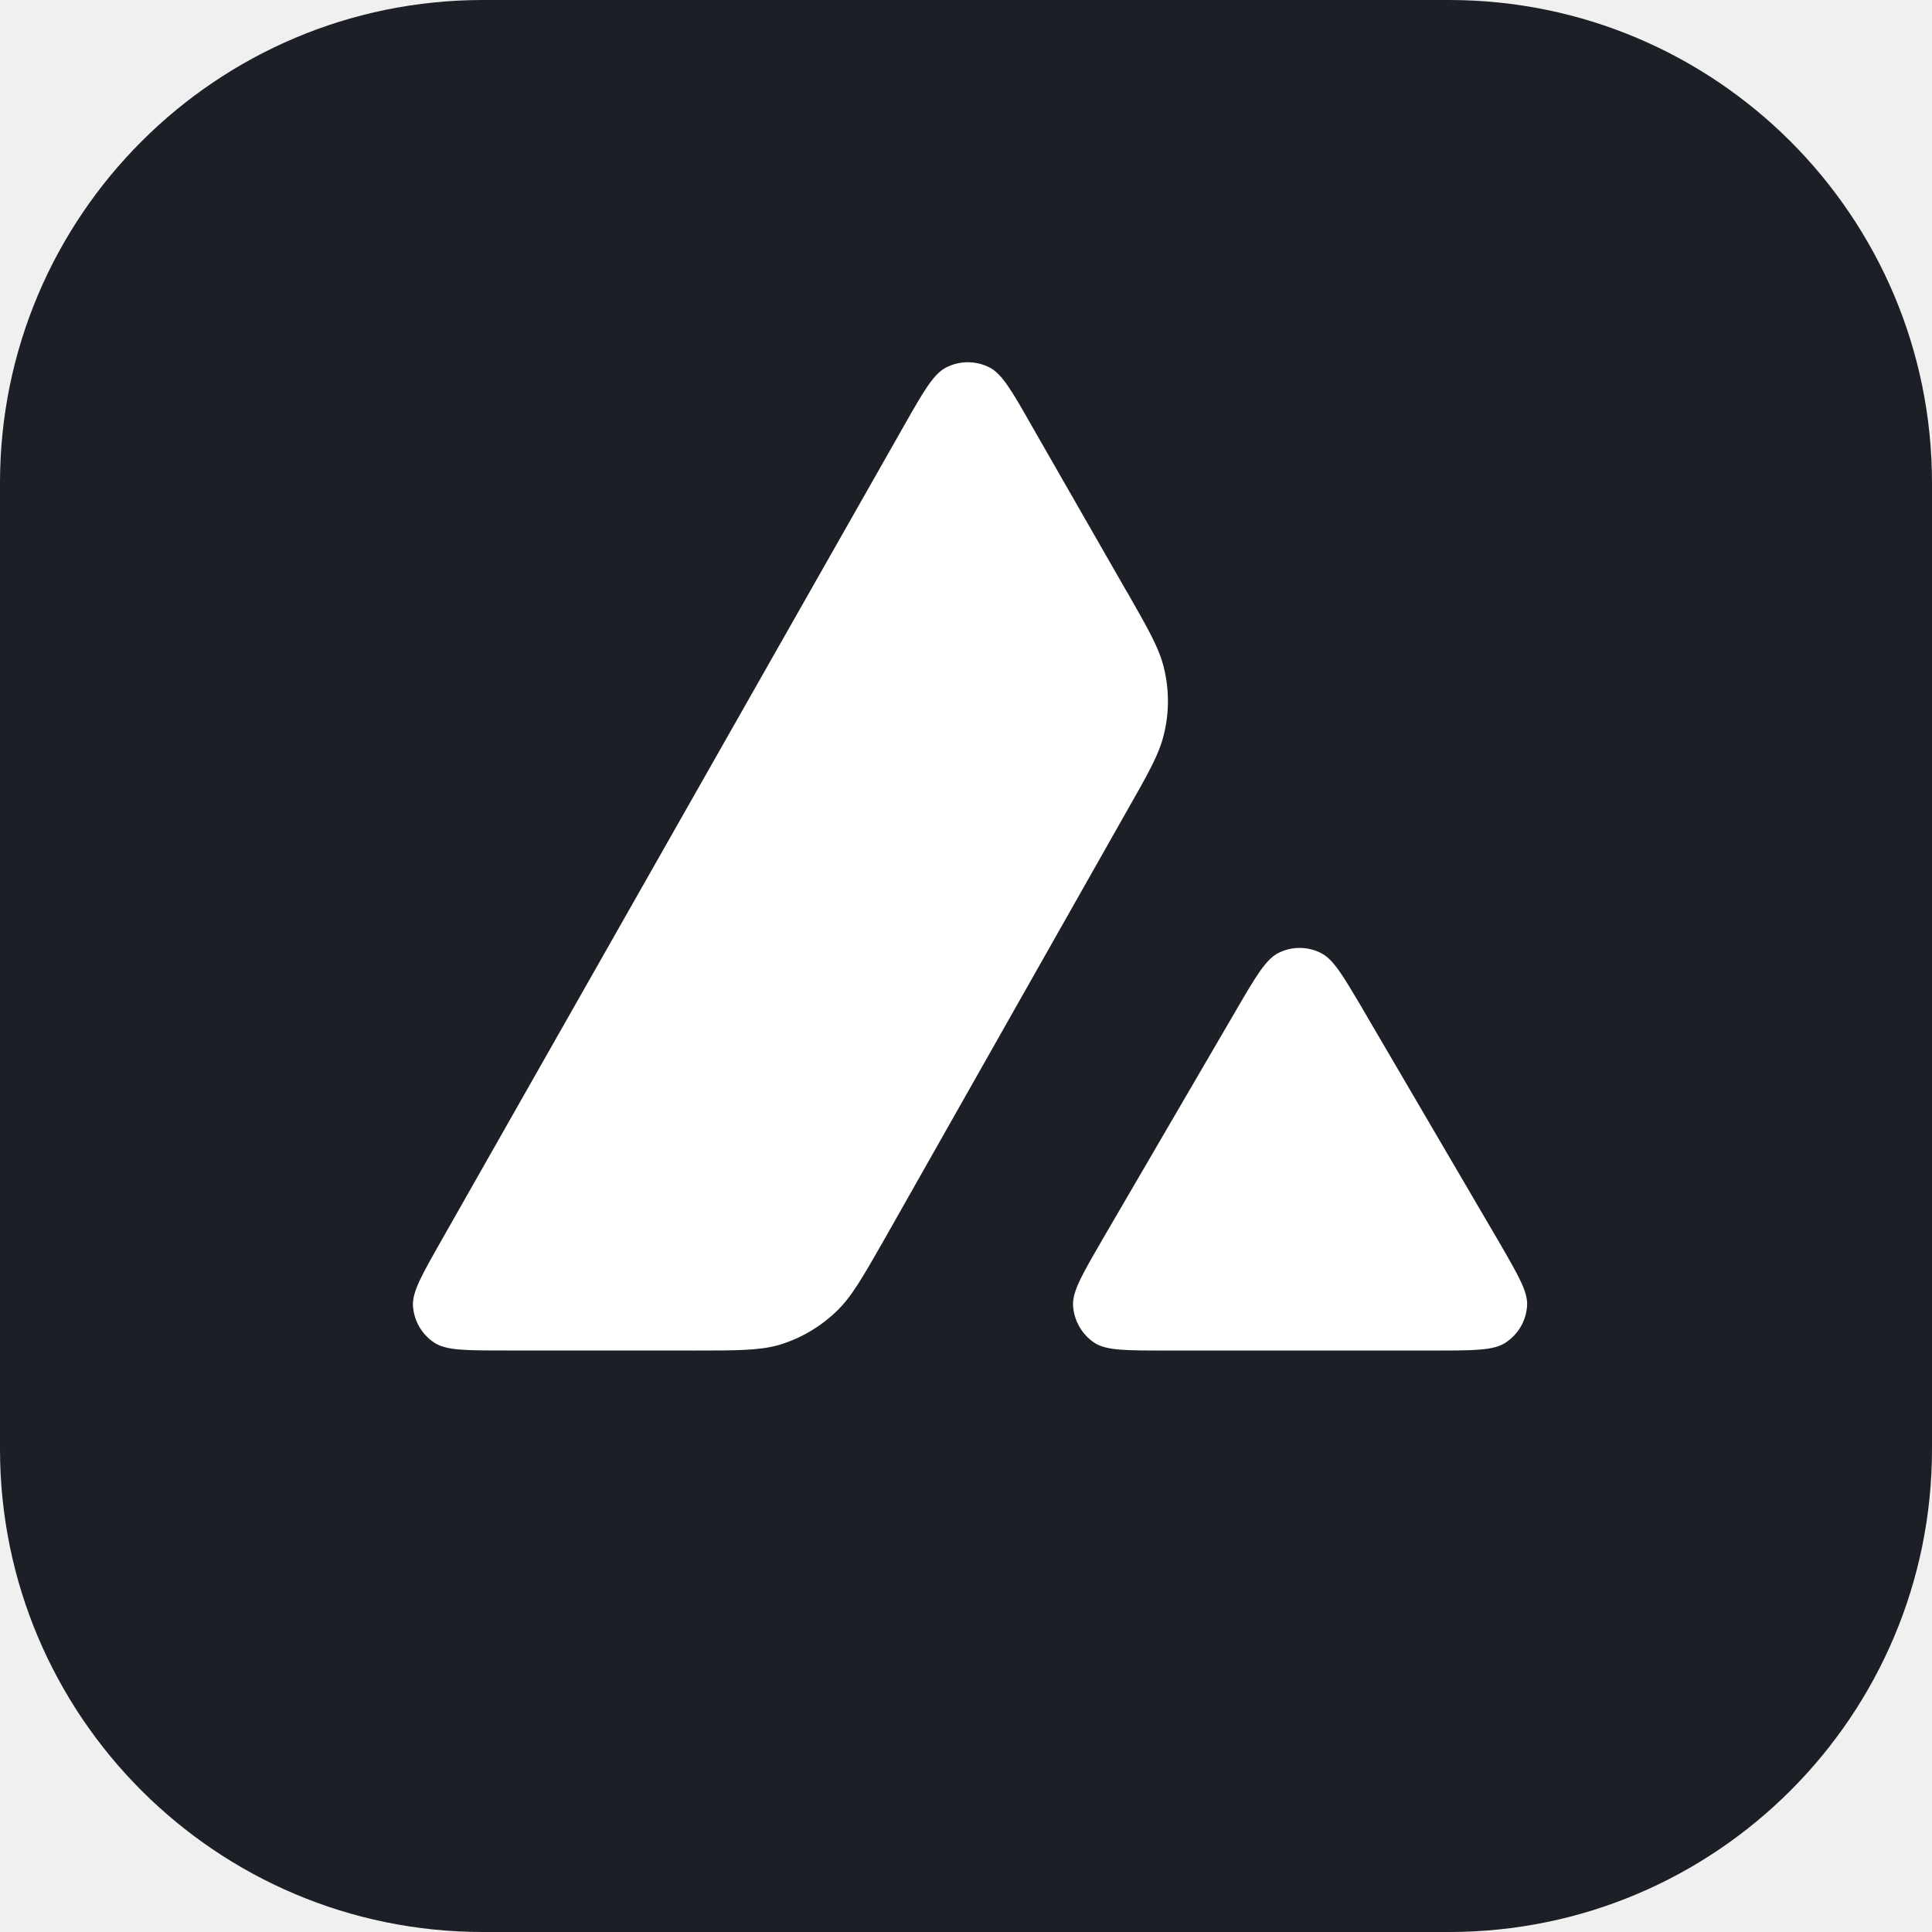
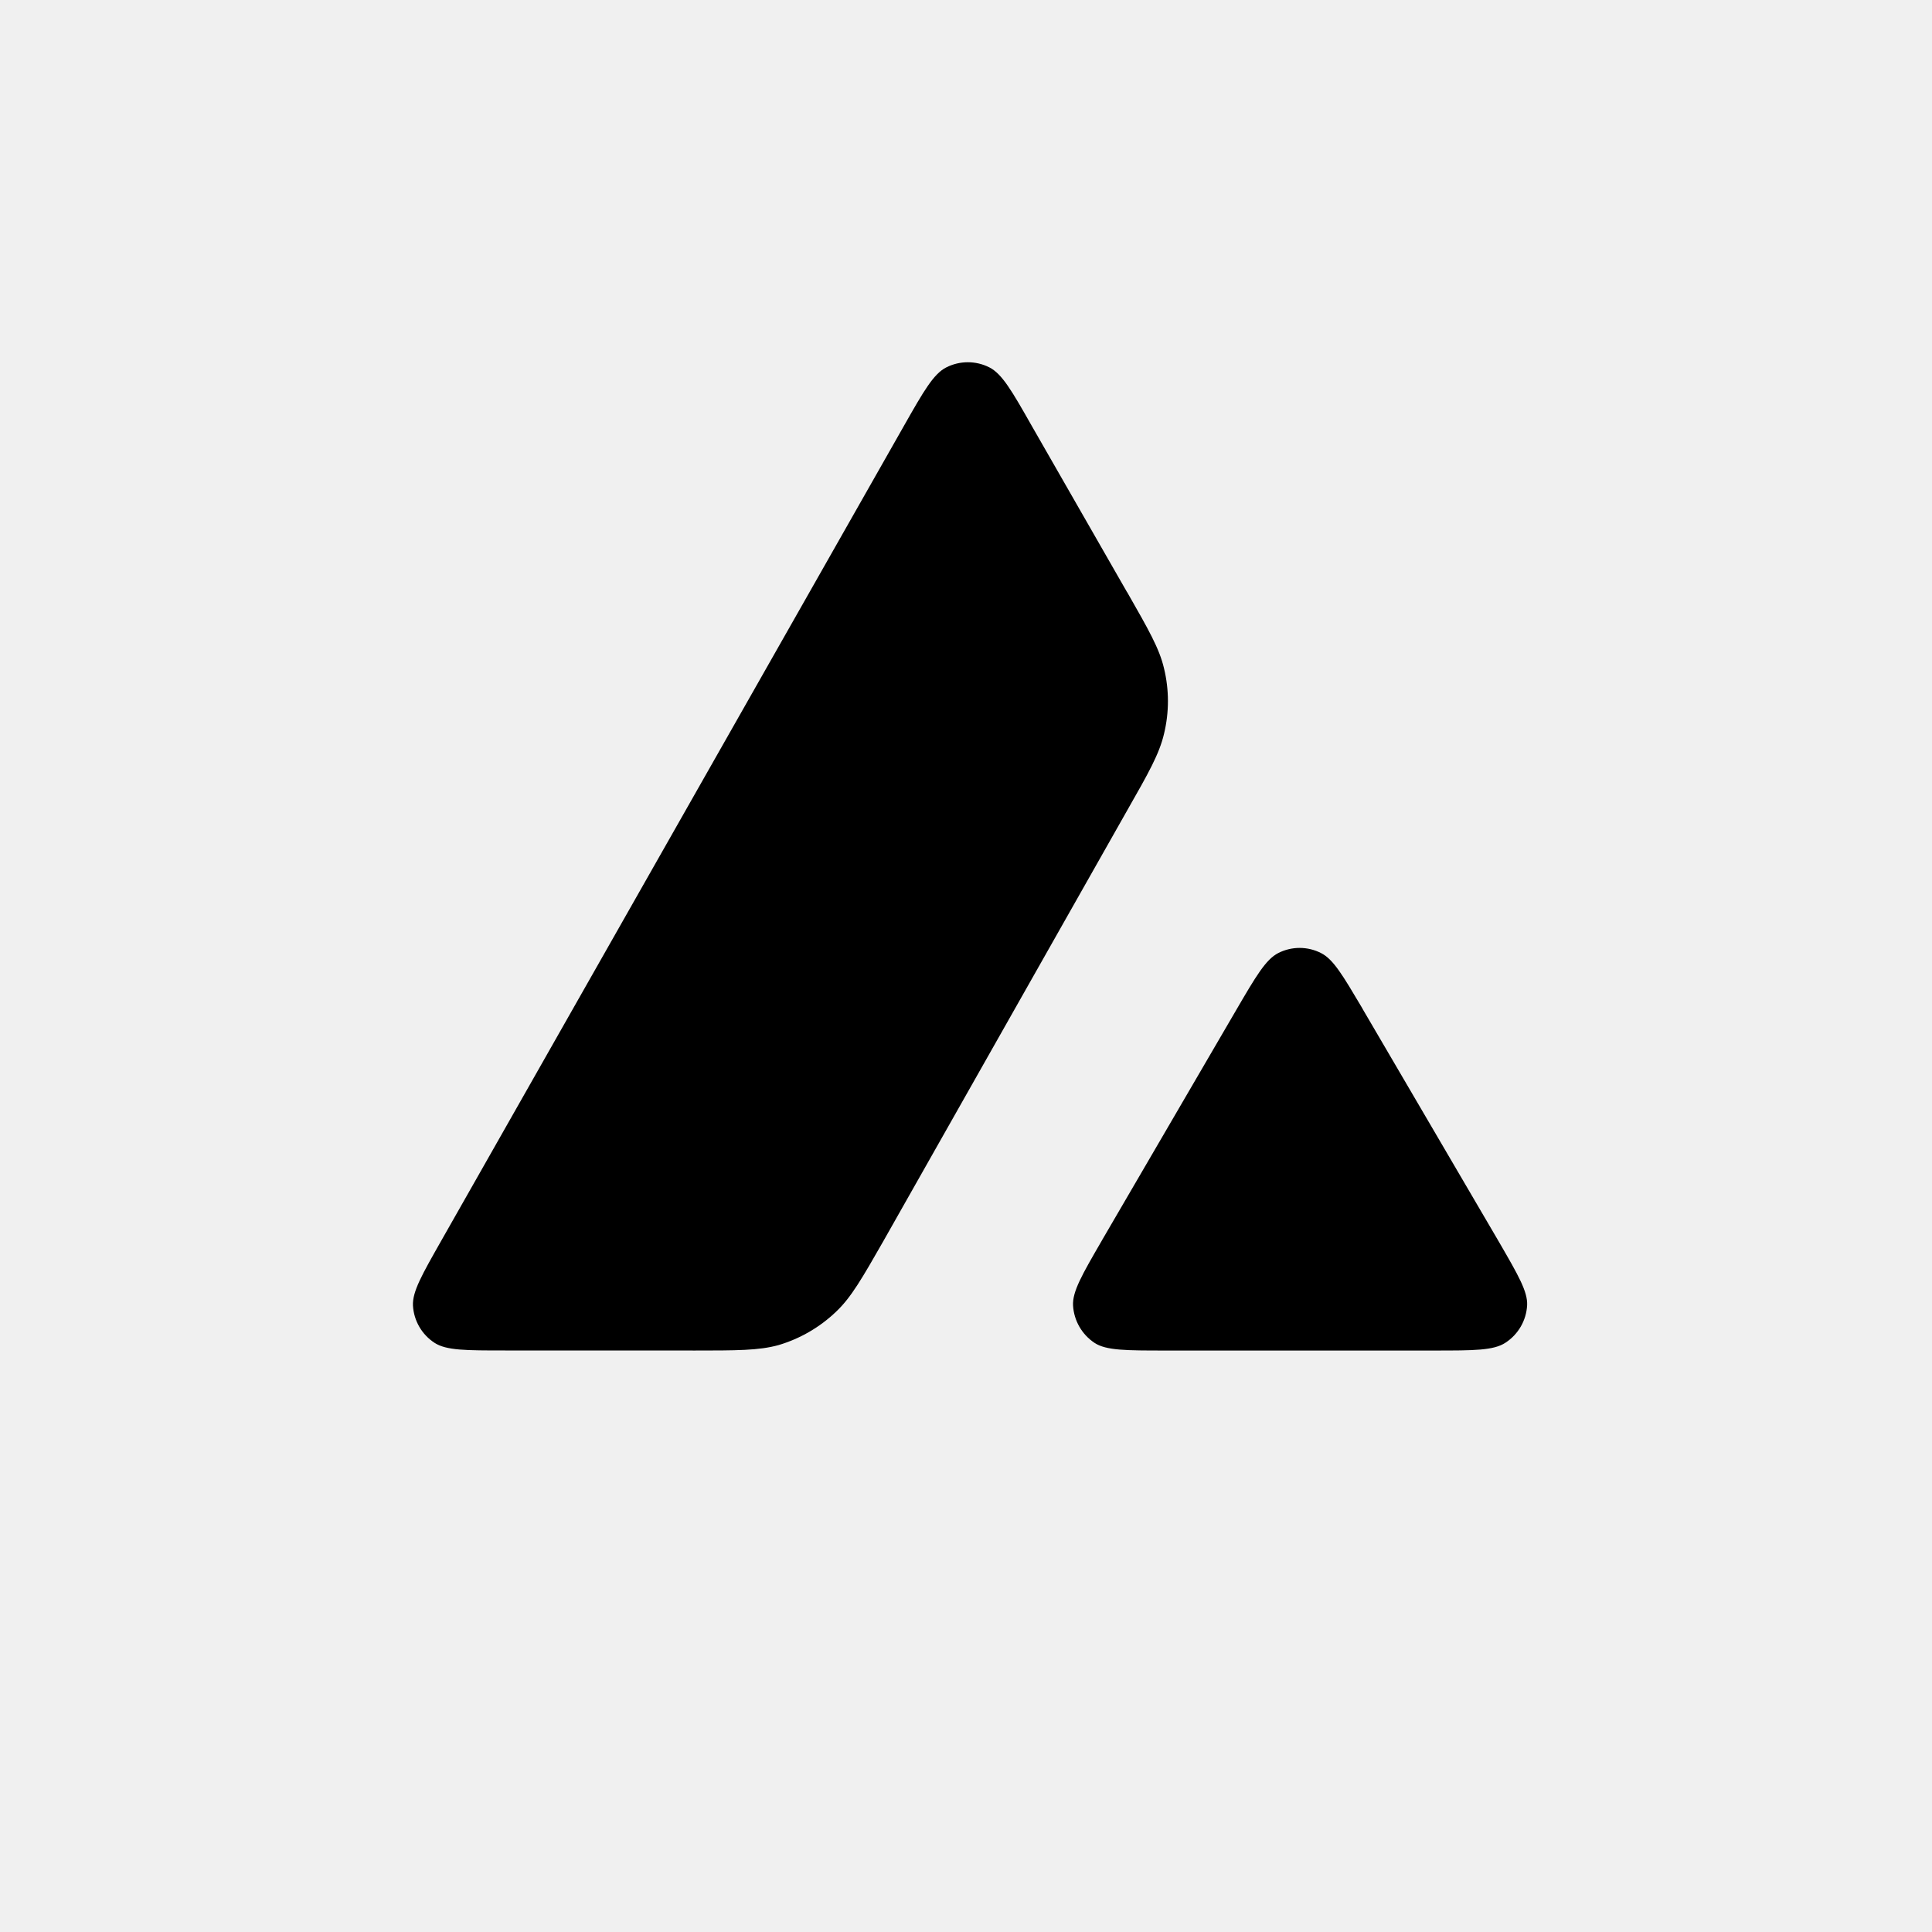
<svg xmlns="http://www.w3.org/2000/svg" fill="none" viewBox="0 0 32 32">
-   <path fill="#1c2026" d="M0 8a8 8 0 0 1 8-8h16a8 8 0 0 1 8 8v16a8 8 0 0 1-8 8H8a8 8 0 0 1-8-8z" />
-   <path fill="#fff" fill-rule="evenodd" d="M11.474 22.368H8.368c-.652 0-.974 0-1.17-.126a.79.79 0 0 1-.358-.616c-.012-.232.15-.514.471-1.08L14.974 7.05c.325-.573.49-.86.7-.965a.79.79 0 0 1 .713 0c.21.106.375.392.7.965l1.576 2.75.009.013c.351.615.53.927.607 1.254a2.3 2.3 0 0 1 0 1.091c-.078.33-.255.644-.611 1.268l-4.025 7.11-.01.018c-.355.62-.534.934-.783 1.17-.27.259-.598.449-.955.555-.326.09-.691.09-1.422.09m7.835 0h4.447c.656 0 .986 0 1.181-.13a.79.79 0 0 0 .358-.62c.011-.224-.146-.496-.454-1.028l-.032-.055-2.229-3.808-.024-.043c-.314-.529-.47-.796-.674-.899a.78.78 0 0 0-.71 0c-.206.106-.37.385-.697.946l-2.22 3.808-.007.013c-.325.56-.486.84-.474 1.07a.8.8 0 0 0 .357.62c.193.126.523.126 1.178.126" clip-rule="evenodd" />
+   <path fill="currentColor" fill-rule="evenodd" d="M11.474 22.368H8.368c-.652 0-.974 0-1.17-.126a.79.79 0 0 1-.358-.616c-.012-.232.15-.514.471-1.08L14.974 7.05c.325-.573.49-.86.7-.965a.79.79 0 0 1 .713 0c.21.106.375.392.7.965l1.576 2.75.009.013c.351.615.53.927.607 1.254a2.3 2.3 0 0 1 0 1.091c-.078.33-.255.644-.611 1.268l-4.025 7.11-.01.018c-.355.62-.534.934-.783 1.17-.27.259-.598.449-.955.555-.326.09-.691.09-1.422.09m7.835 0h4.447c.656 0 .986 0 1.181-.13a.79.79 0 0 0 .358-.62c.011-.224-.146-.496-.454-1.028l-.032-.055-2.229-3.808-.024-.043c-.314-.529-.47-.796-.674-.899a.78.78 0 0 0-.71 0c-.206.106-.37.385-.697.946l-2.22 3.808-.007.013c-.325.56-.486.84-.474 1.07a.8.8 0 0 0 .357.62c.193.126.523.126 1.178.126" clip-rule="evenodd" />
</svg>
